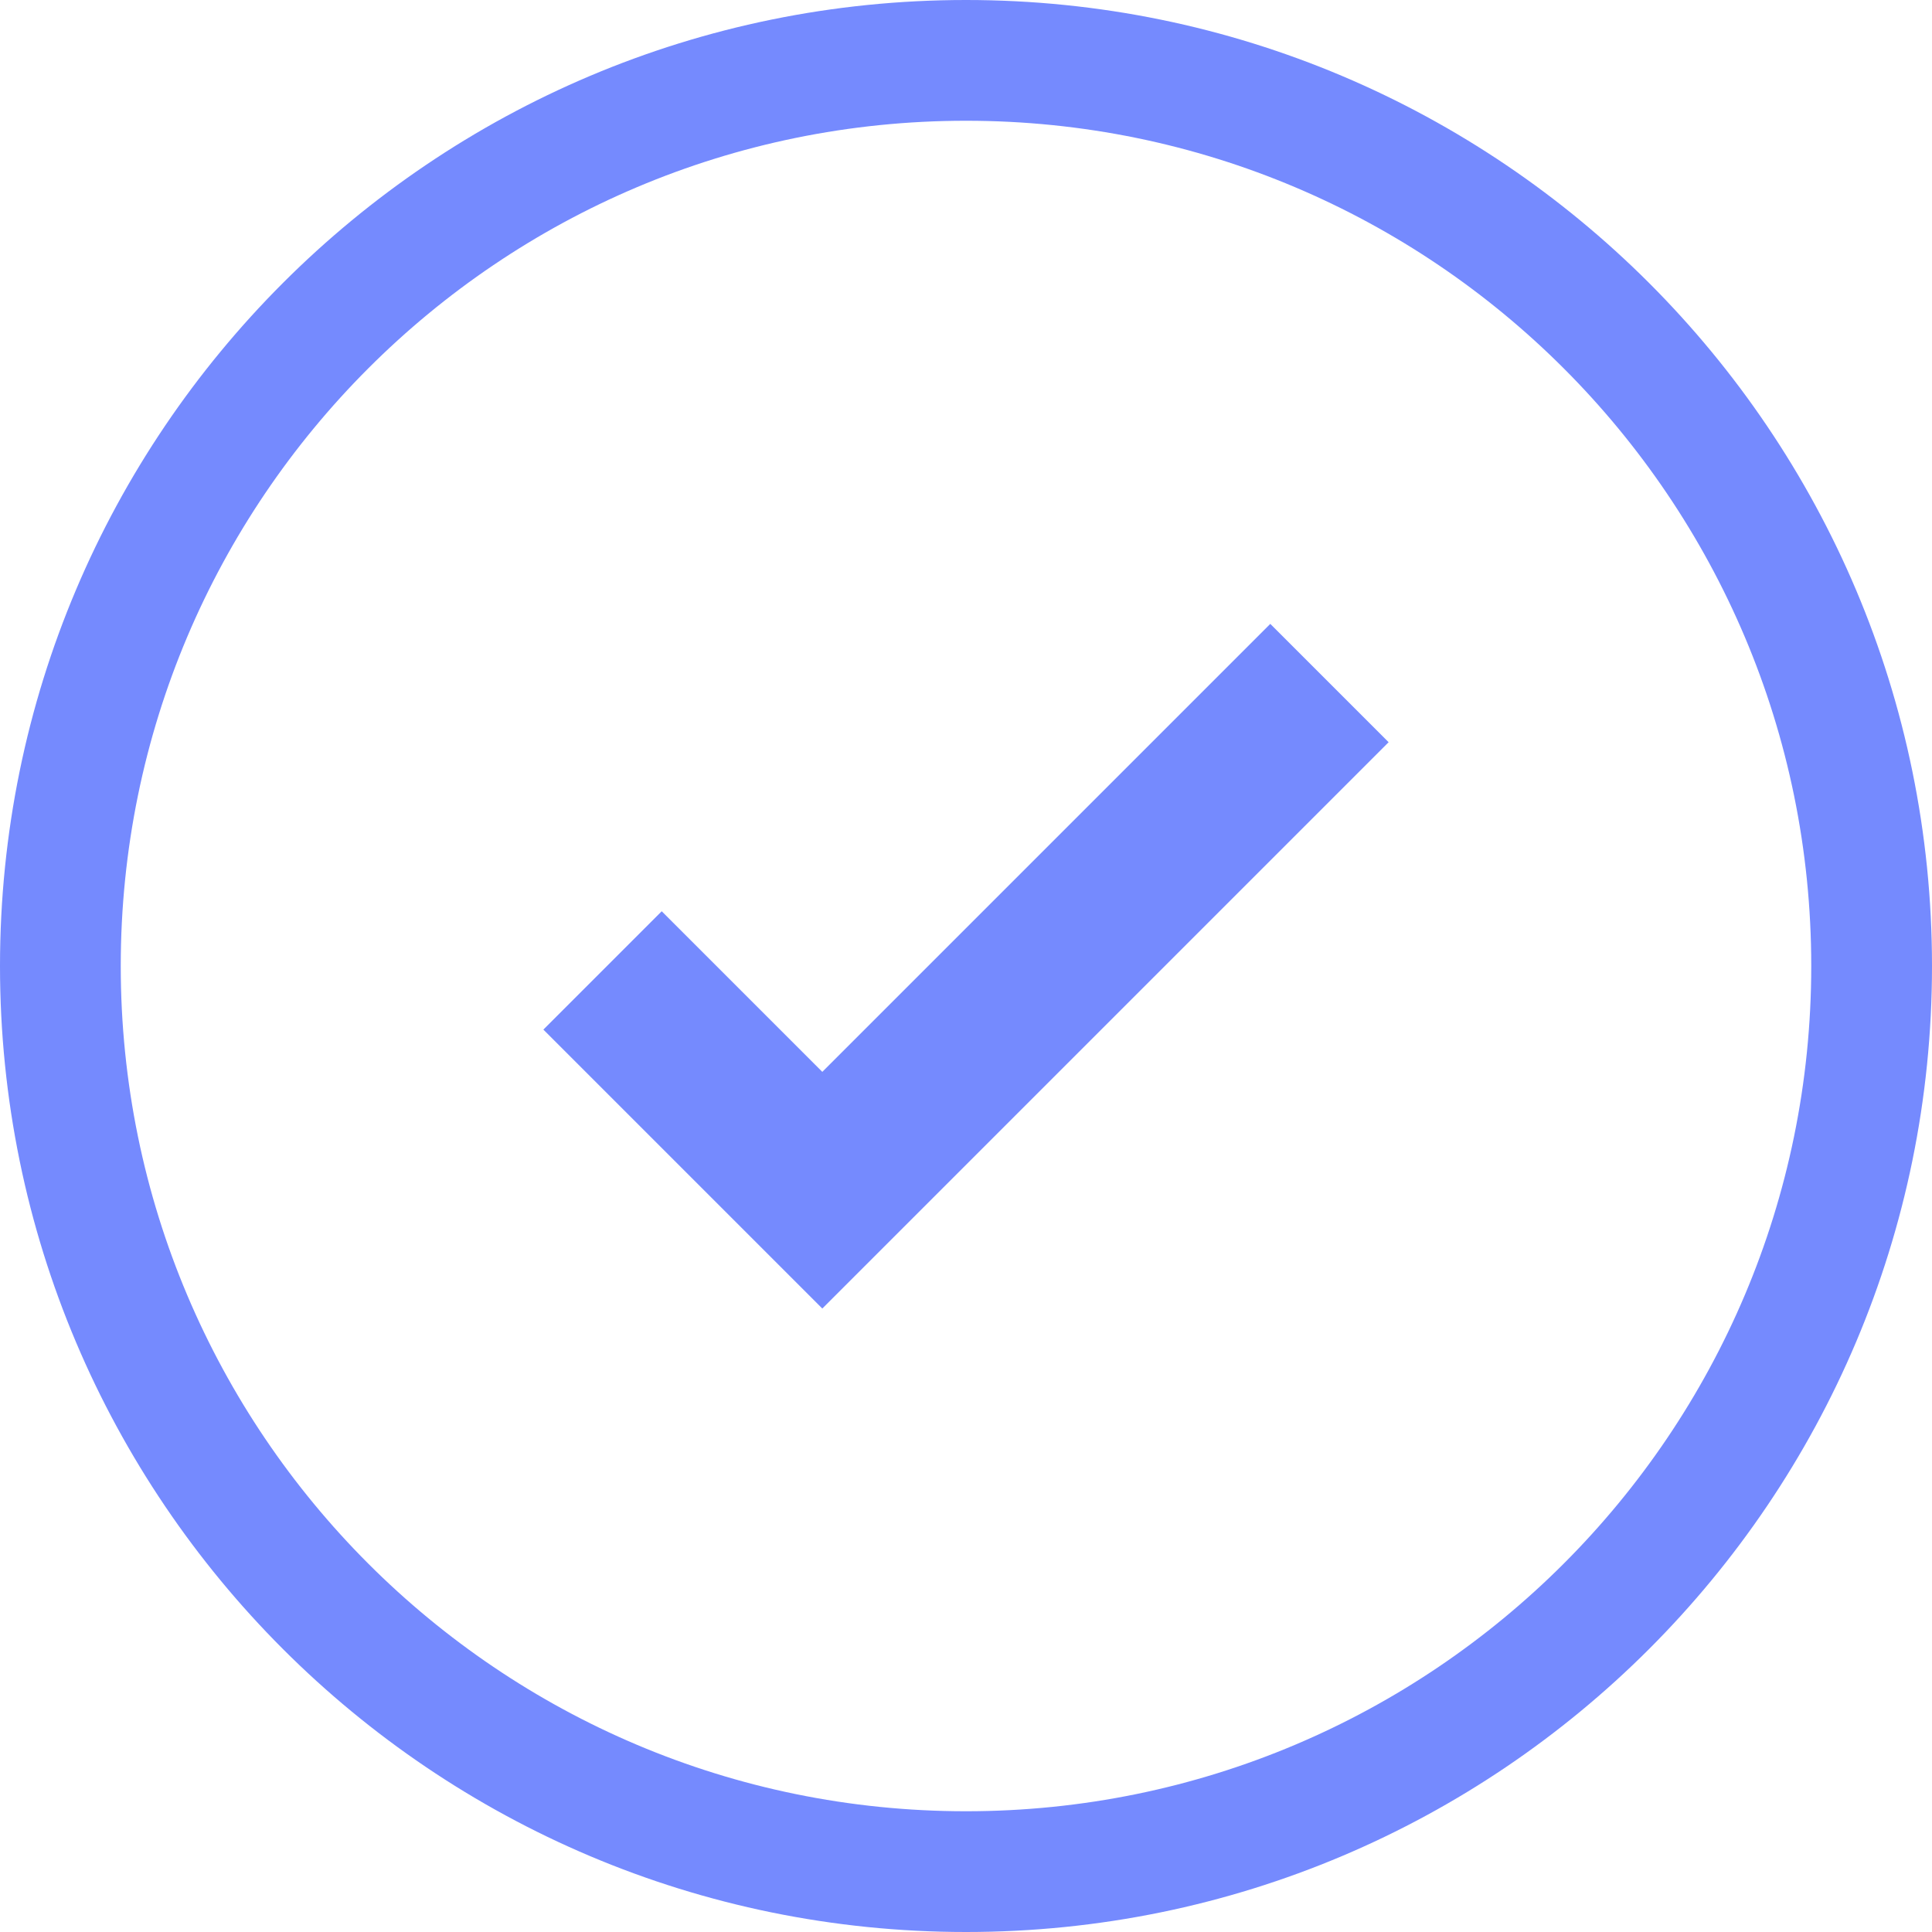
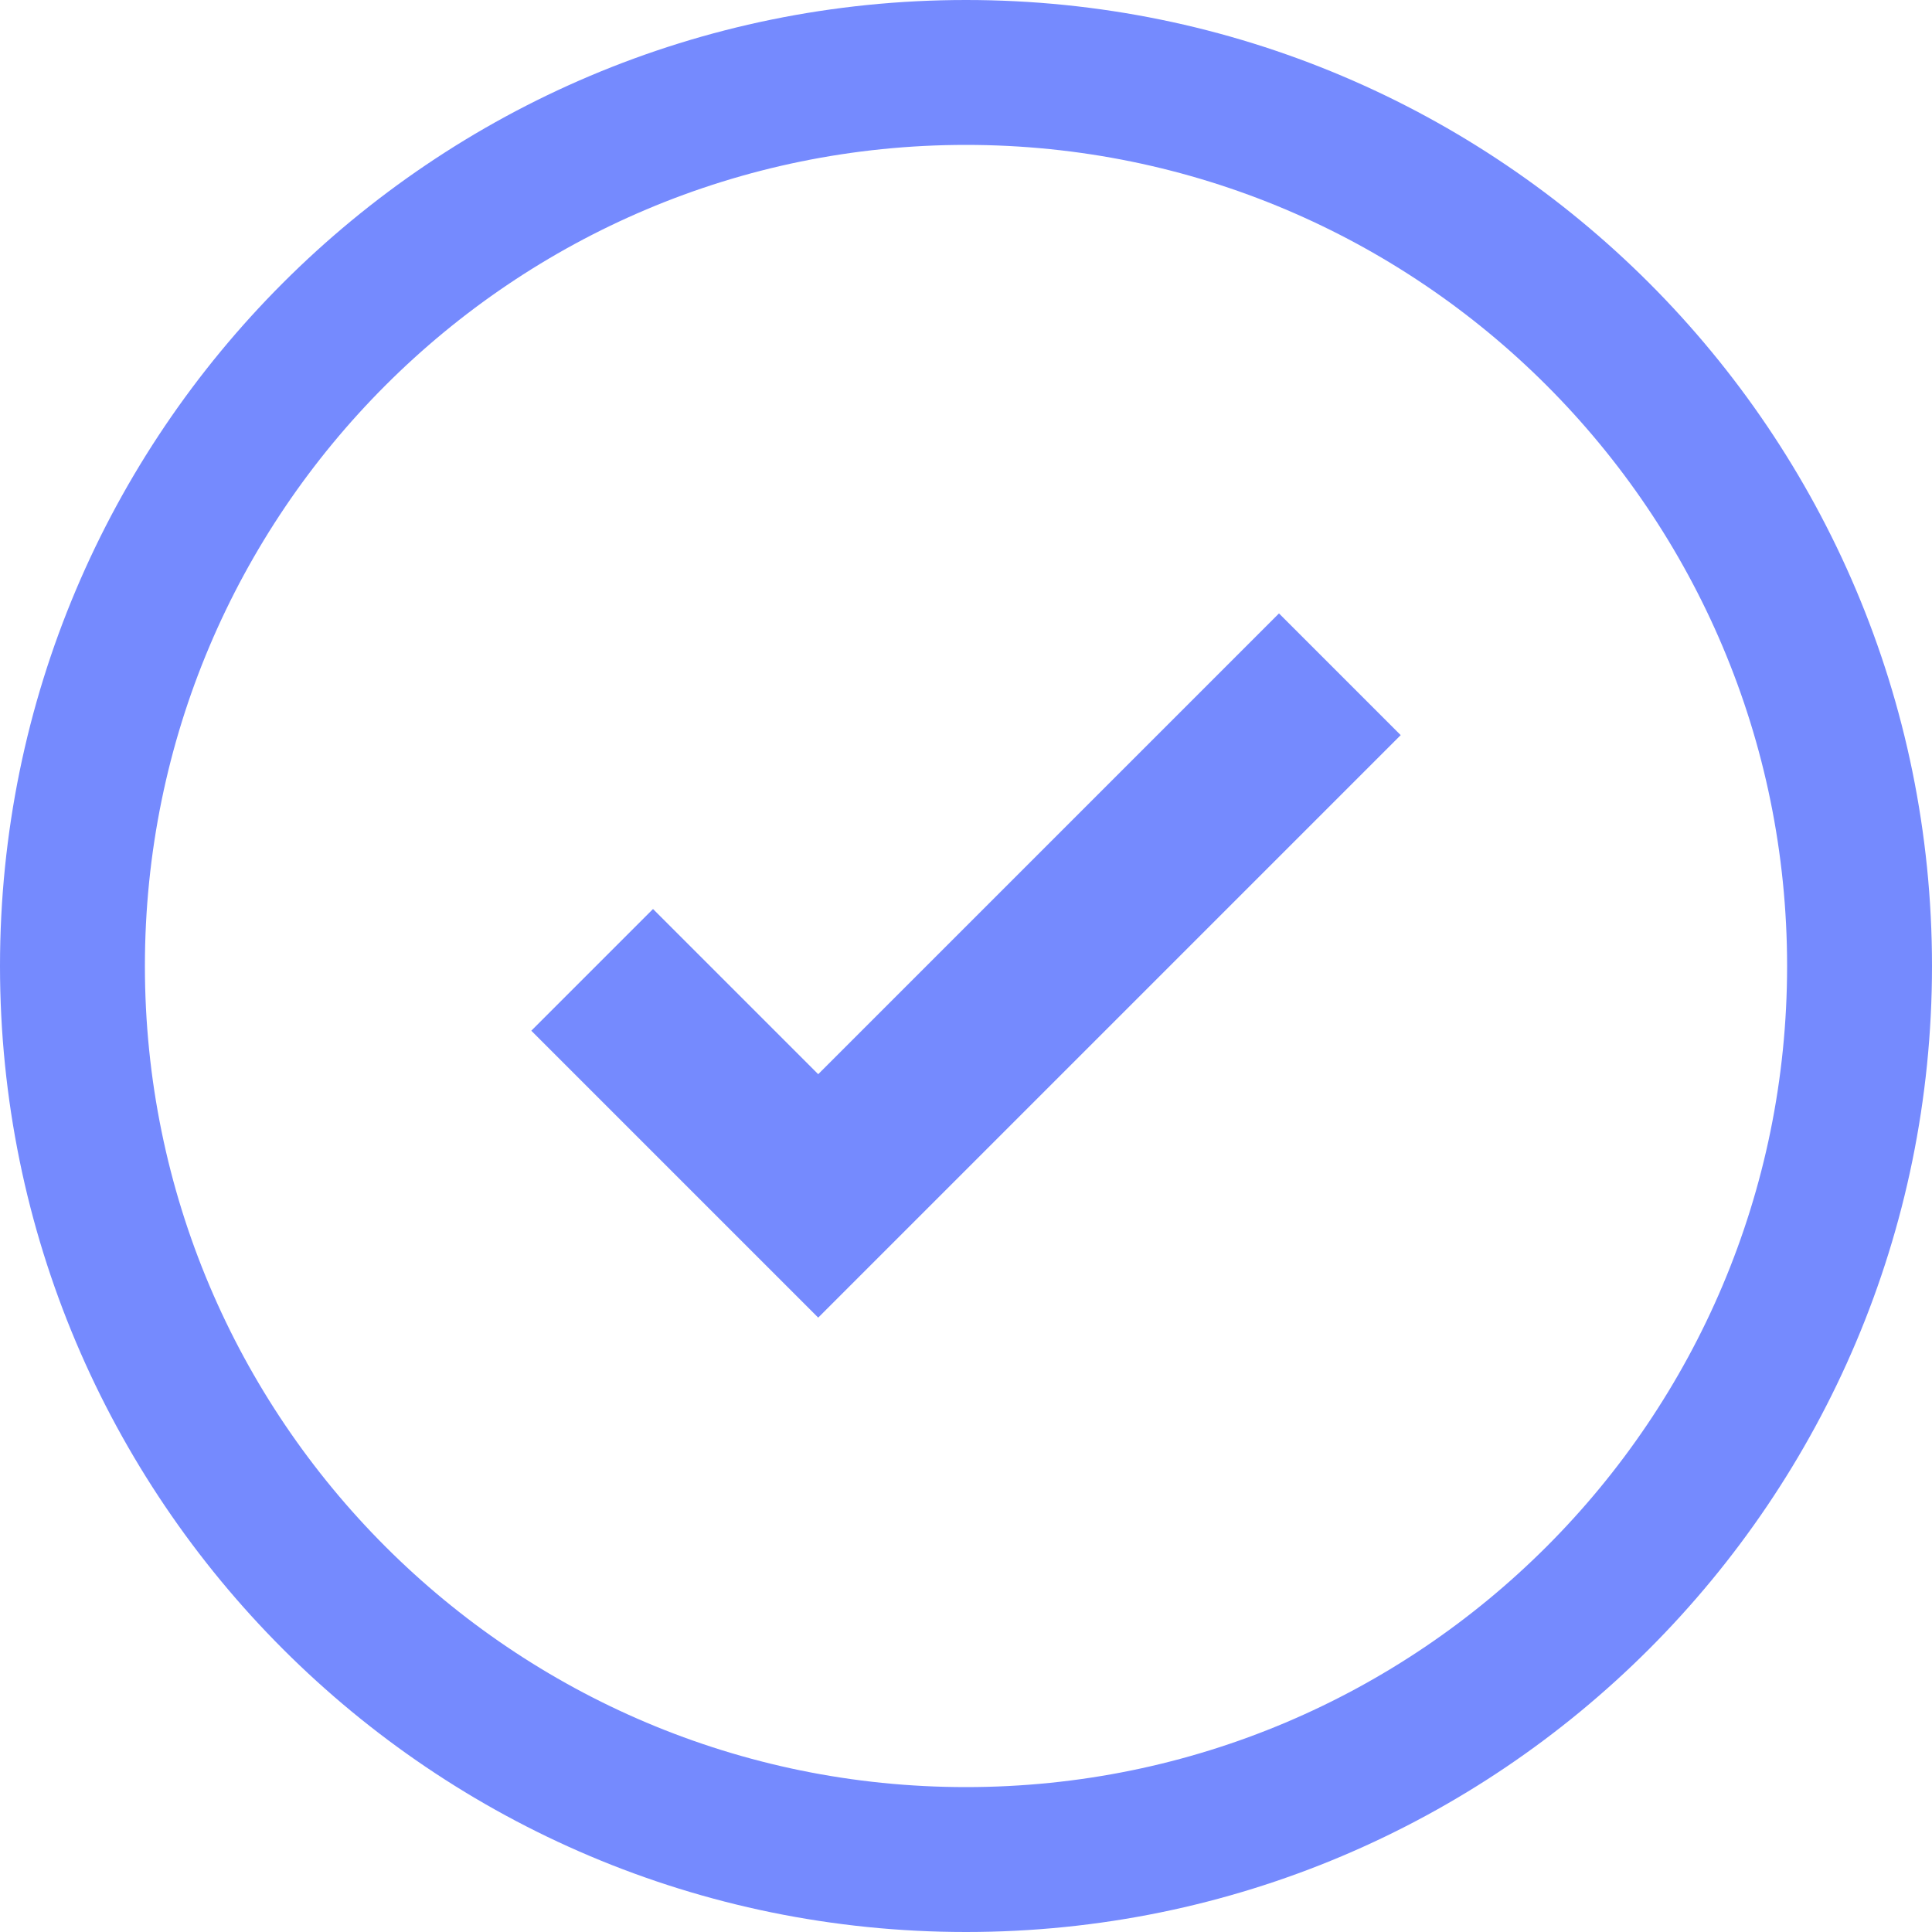
- <svg xmlns="http://www.w3.org/2000/svg" width="24" height="24" viewBox="0 0 24 24" fill="none">
-   <path fill-rule="evenodd" clip-rule="evenodd" d="M22.5 12C22.5 17.799 17.799 22.5 12 22.5C6.201 22.5 1.5 17.799 1.5 12C1.5 6.201 6.201 1.5 12 1.5C17.799 1.5 22.5 6.201 22.5 12ZM24 12C24 18.627 18.627 24 12 24C5.373 24 0 18.627 0 12C0 5.373 5.373 0 12 0C18.627 0 24 5.373 24 12ZM6.75 12.79L10.215 16.255L17.25 9.22L15.78 7.75L10.215 13.315L8.22 11.32L6.75 12.79Z" fill="#758AFE" />
+ <svg xmlns="http://www.w3.org/2000/svg" width="20" height="20" viewBox="0 0 20 20" fill="none">
+   <path fill-rule="evenodd" clip-rule="evenodd" d="M18.5 10C18.5 14.694 14.694 18.5 10 18.5C5.306 18.5 1.5 14.694 1.5 10C1.5 5.306 5.306 1.5 10 1.5C14.694 1.5 18.5 5.306 18.5 10ZM20 10C20 15.523 15.523 20 10 20C4.477 20 0 15.523 0 10C0 4.477 4.477 0 10 0C15.523 0 20 4.477 20 10ZM5.5 10.67L8.47 13.64L14.5 7.61L13.24 6.35L8.47 11.12L6.76 9.41L5.5 10.67Z" fill="#758AFE" />
</svg>
